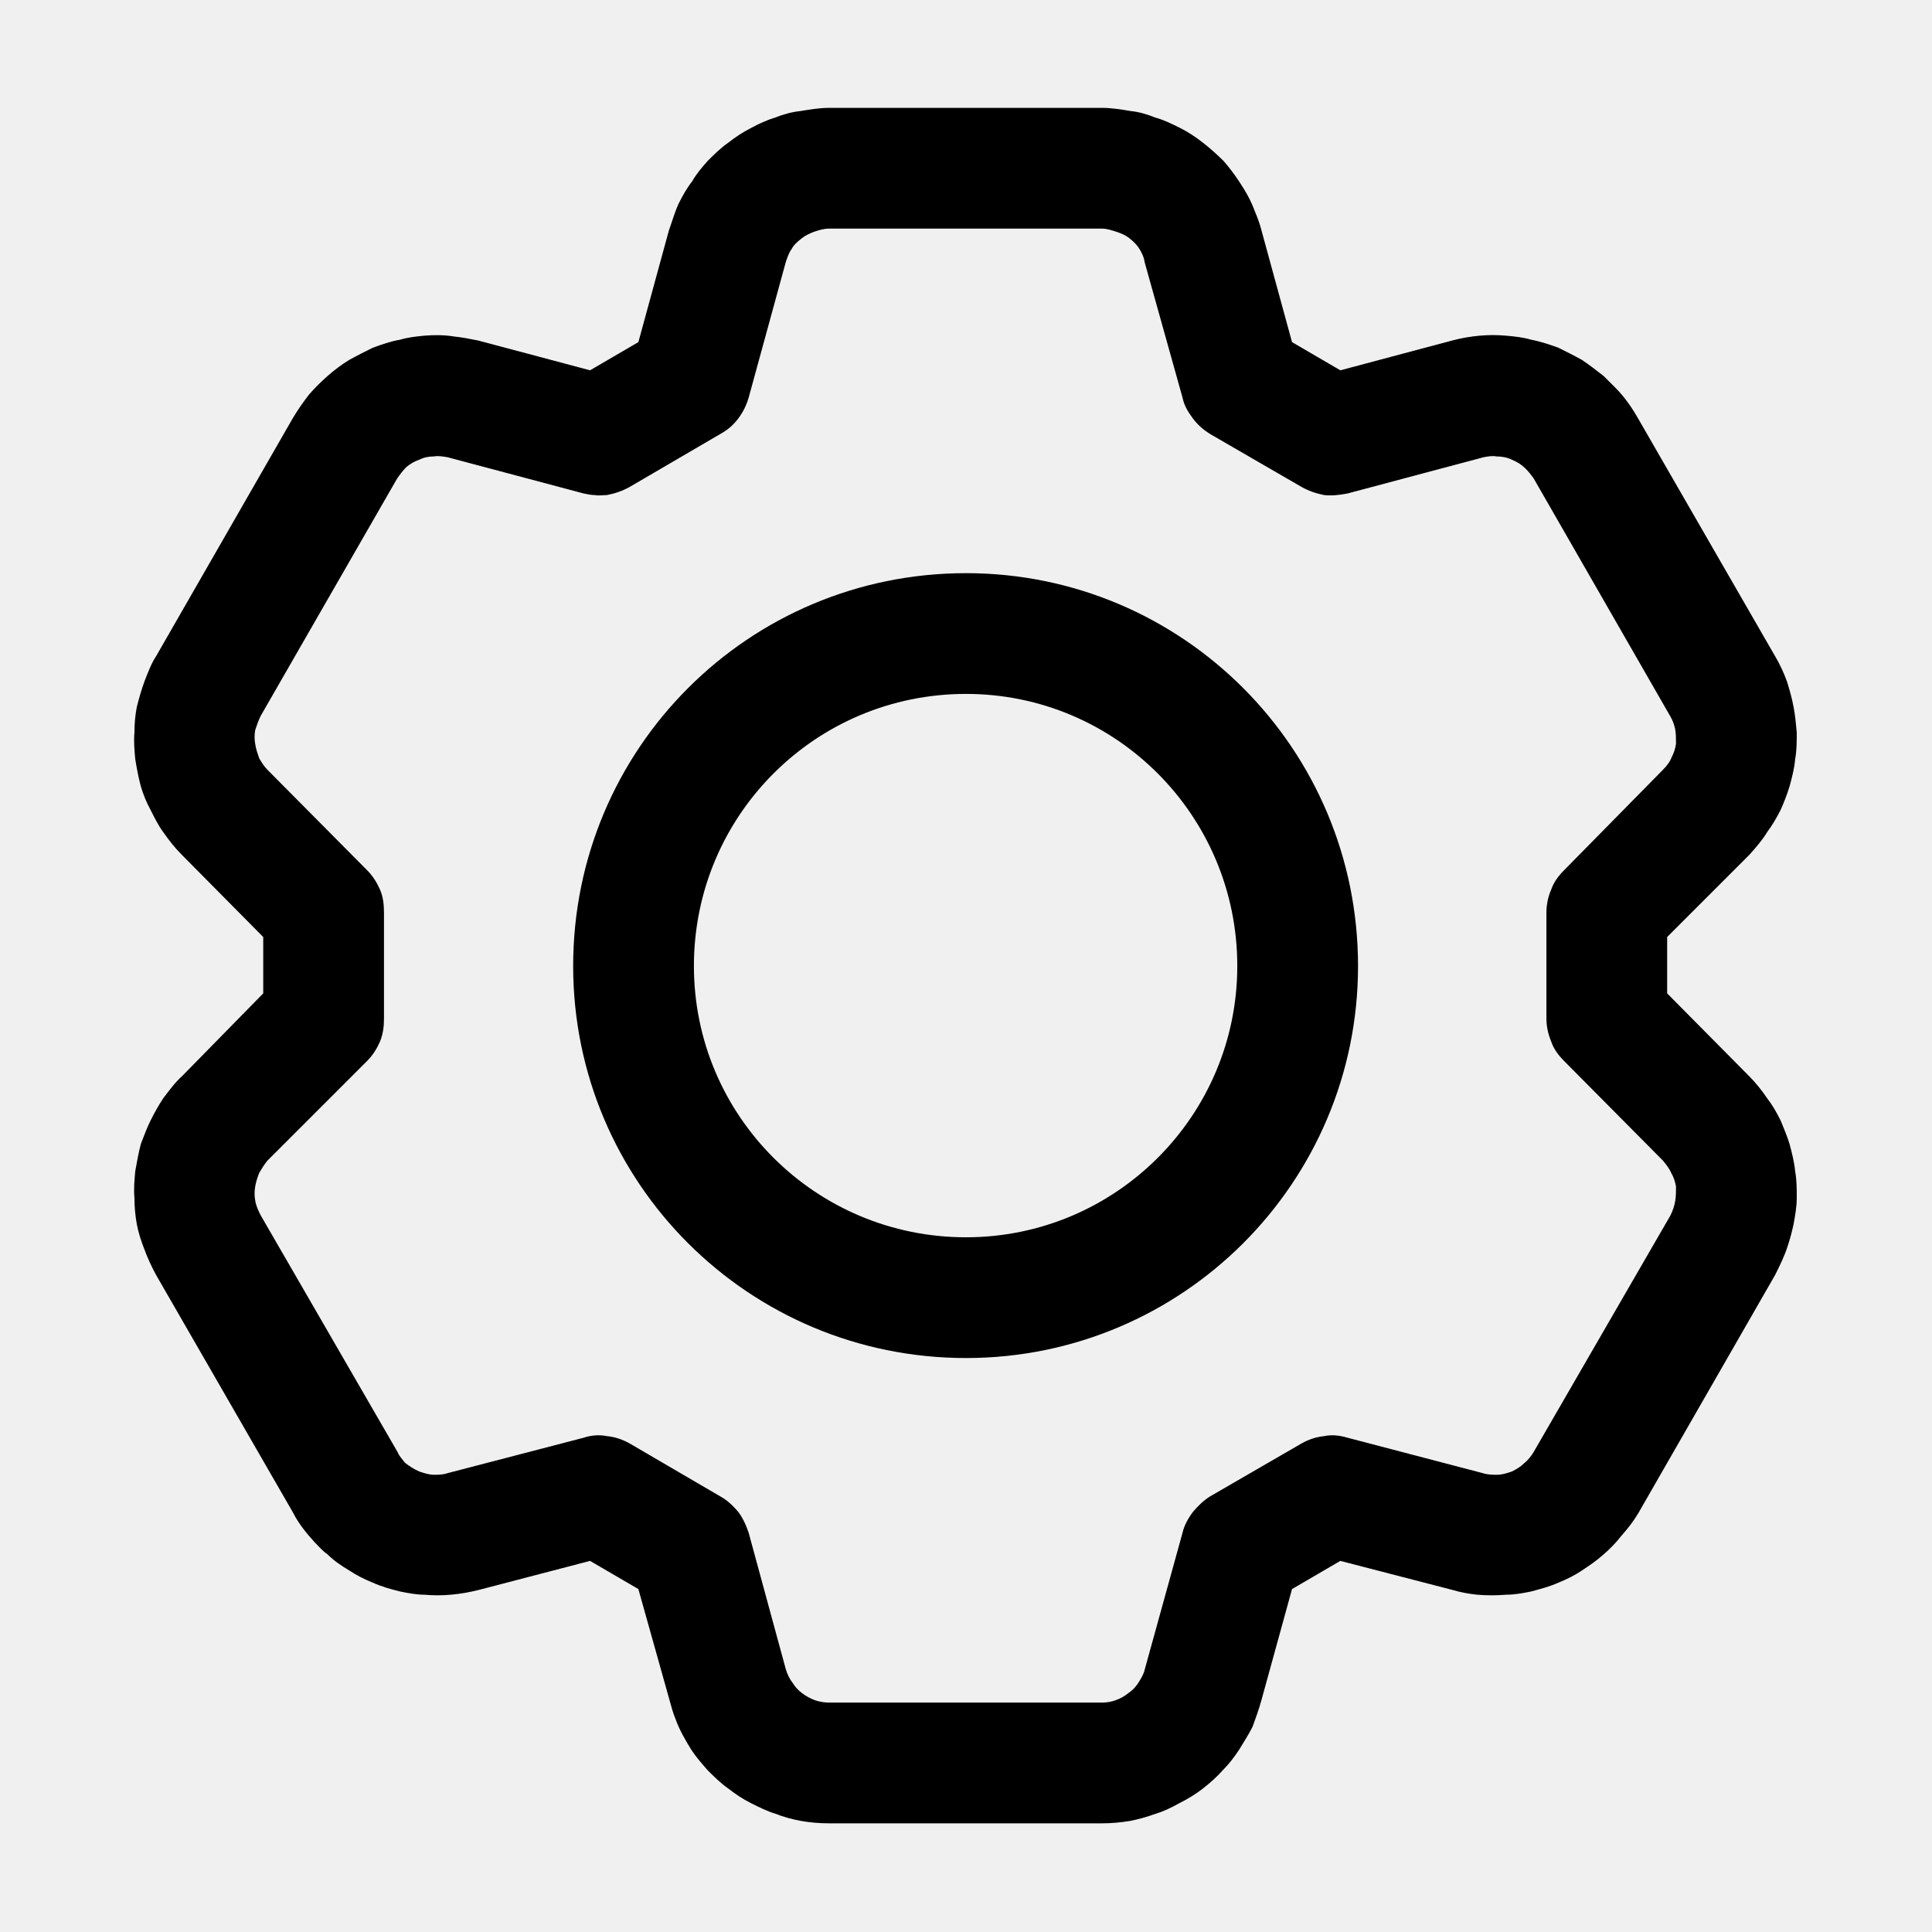
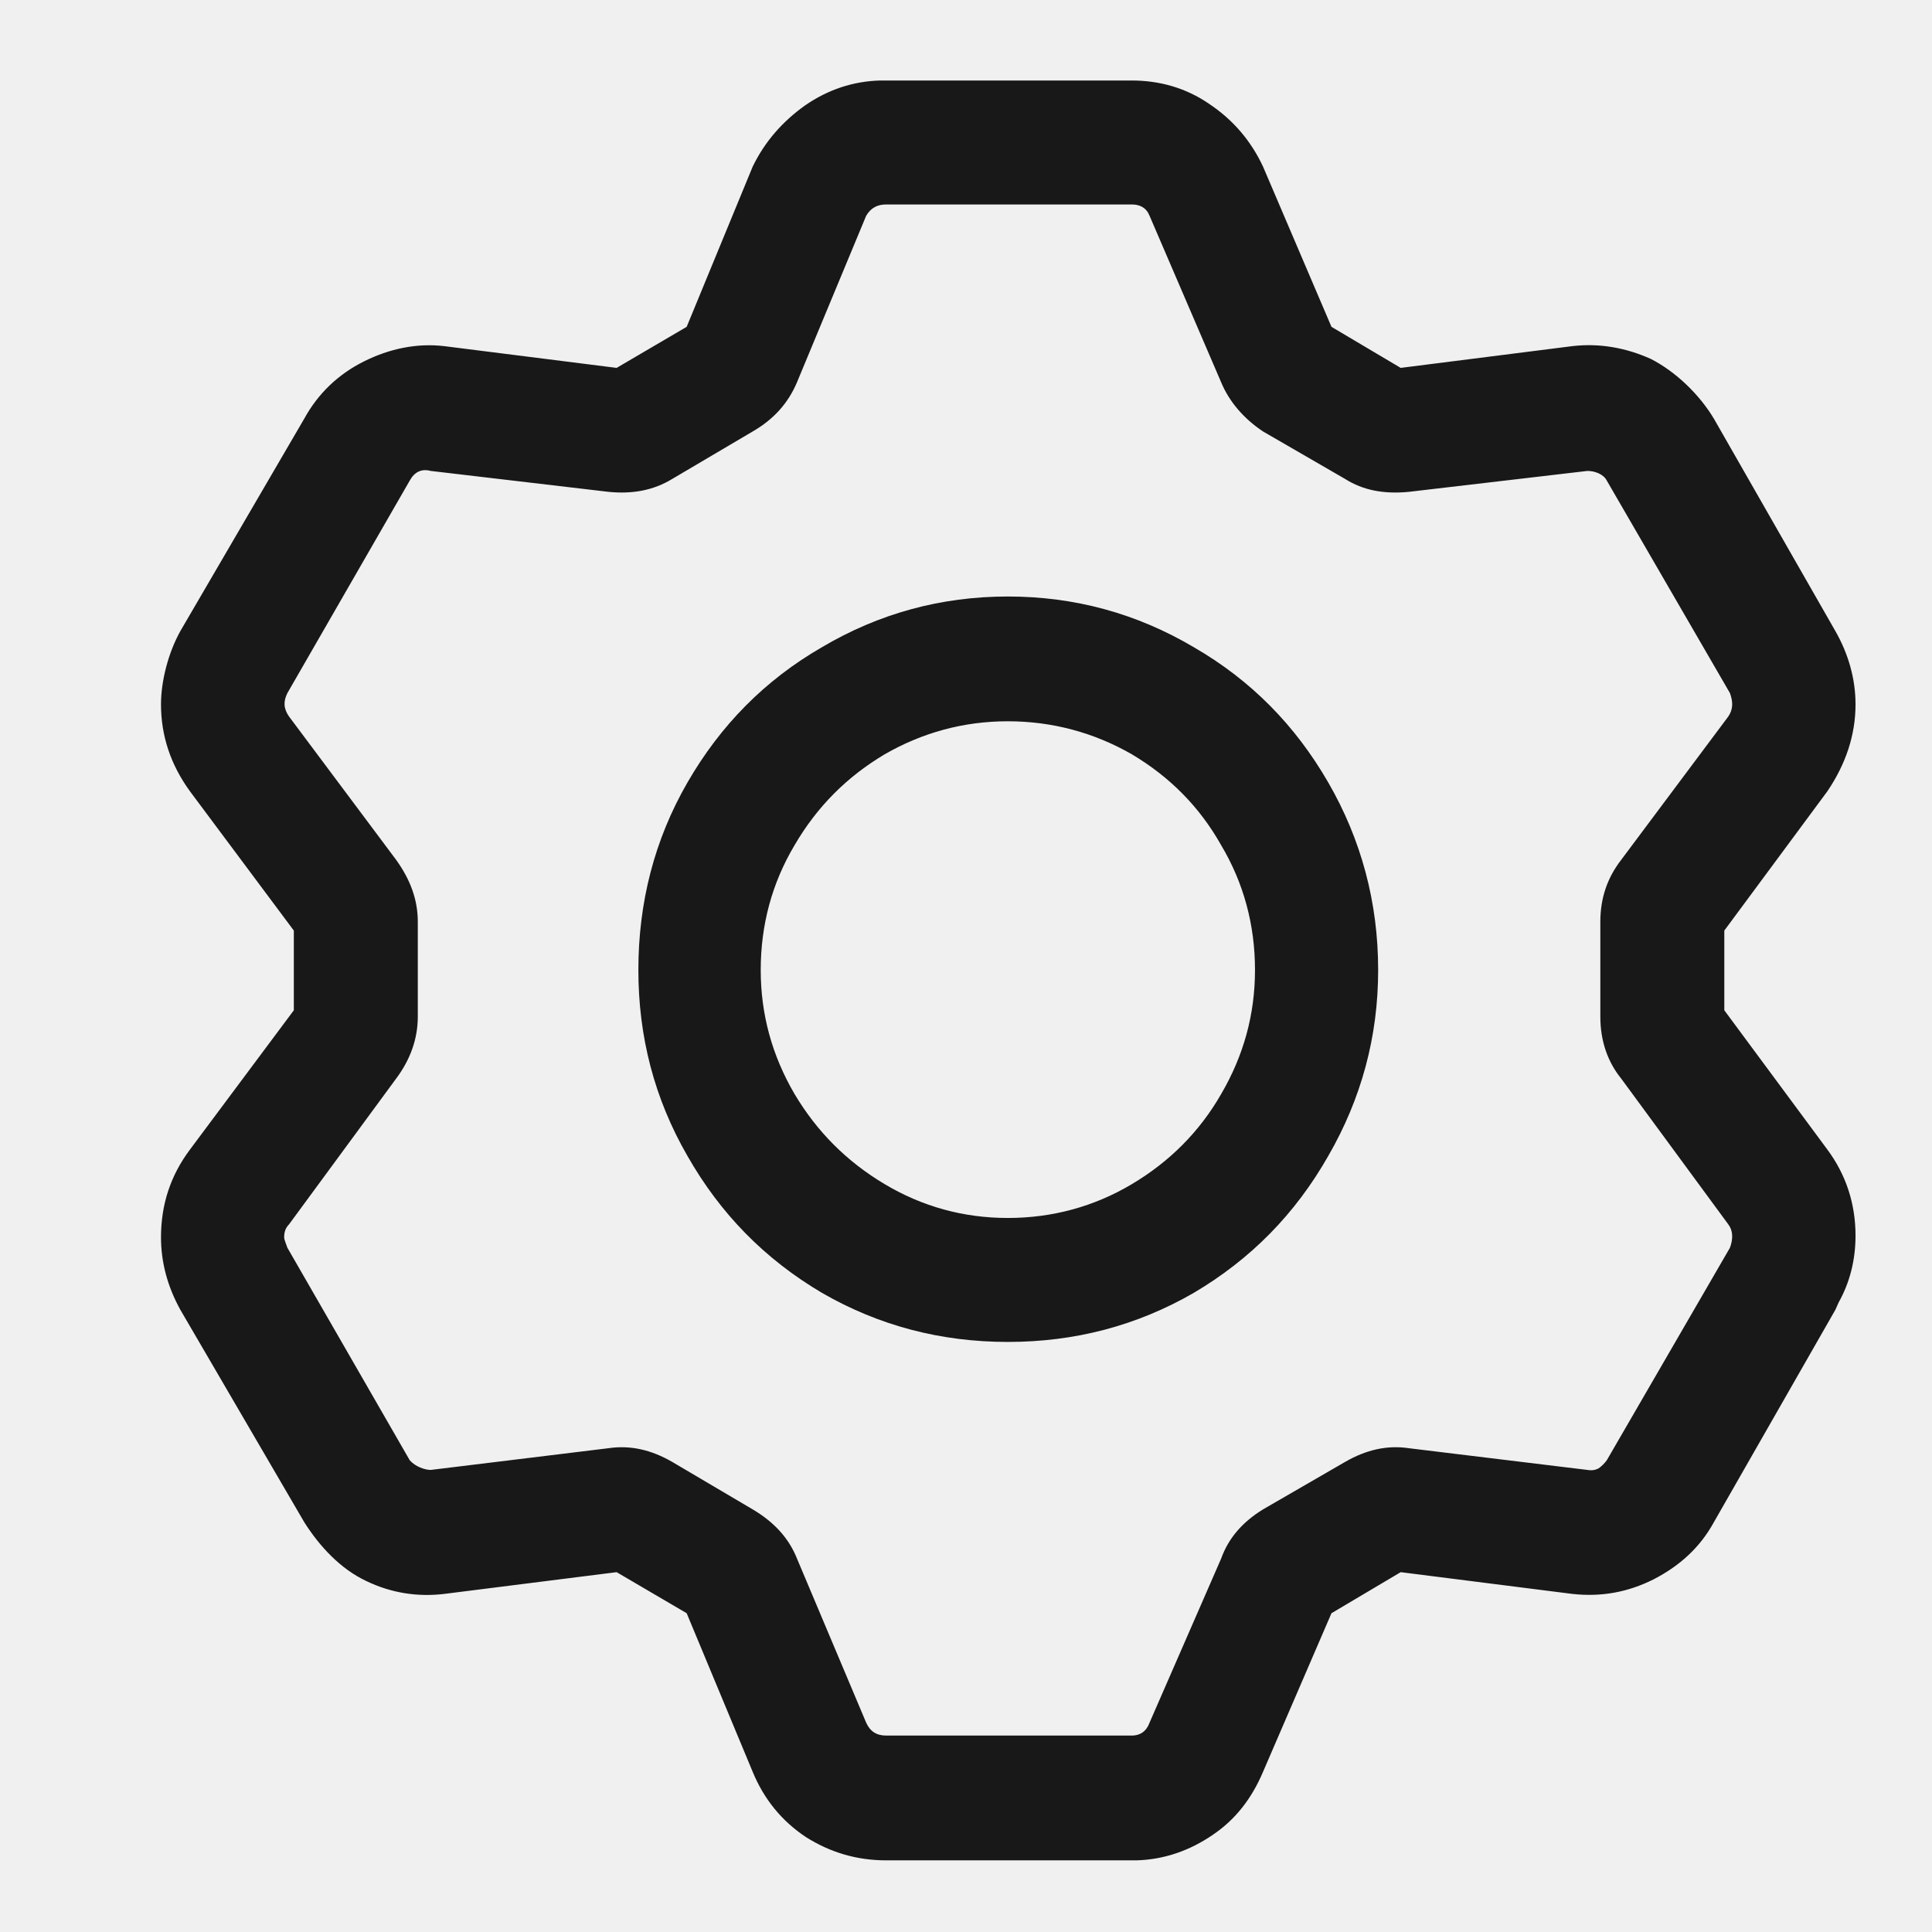
<svg xmlns="http://www.w3.org/2000/svg" width="24" height="24" viewBox="0 0 24 24" fill="none">
-   <defs />
-   <rect width="24" height="24" fill="#FFFFFF" fill-opacity="0" />
-   <path d="M8.43 2.53C8.38 2.64 8.35 2.75 8.31 2.86L7.93 4.25L7.33 4.6L5.94 4.23C5.84 4.21 5.74 4.19 5.64 4.18C5.52 4.16 5.39 4.16 5.27 4.17C5.17 4.18 5.07 4.19 4.97 4.22C4.85 4.24 4.74 4.28 4.63 4.32C4.53 4.37 4.43 4.42 4.34 4.47C4.24 4.53 4.15 4.6 4.07 4.67C3.99 4.74 3.91 4.82 3.84 4.9C3.77 4.99 3.7 5.09 3.64 5.19L1.94 8.15C1.88 8.24 1.84 8.35 1.8 8.45C1.76 8.56 1.73 8.66 1.7 8.78C1.68 8.88 1.67 8.99 1.67 9.1C1.66 9.21 1.67 9.32 1.68 9.43C1.7 9.55 1.72 9.66 1.75 9.77C1.78 9.87 1.82 9.97 1.87 10.06C1.92 10.16 1.97 10.26 2.03 10.34C2.1 10.44 2.17 10.53 2.26 10.62L3.27 11.64L3.27 12.34L2.26 13.37C2.17 13.45 2.1 13.55 2.03 13.64C1.97 13.73 1.92 13.82 1.87 13.92C1.82 14.02 1.79 14.11 1.75 14.21C1.72 14.32 1.7 14.44 1.68 14.55C1.67 14.66 1.66 14.77 1.67 14.88C1.67 14.99 1.68 15.1 1.7 15.21C1.72 15.31 1.75 15.41 1.79 15.51C1.83 15.62 1.88 15.73 1.94 15.84L3.64 18.79C3.71 18.93 3.81 19.05 3.91 19.16C3.96 19.21 4.01 19.27 4.07 19.31C4.15 19.39 4.24 19.45 4.34 19.51C4.43 19.57 4.53 19.62 4.63 19.66C4.74 19.71 4.85 19.74 4.97 19.77C5.07 19.79 5.17 19.81 5.27 19.81C5.38 19.82 5.49 19.82 5.6 19.81C5.72 19.8 5.83 19.78 5.95 19.75L7.33 19.39L7.93 19.74L8.32 21.13C8.34 21.2 8.36 21.28 8.39 21.35C8.44 21.49 8.51 21.61 8.59 21.74C8.65 21.83 8.72 21.91 8.79 21.99C8.87 22.07 8.95 22.15 9.05 22.22C9.14 22.29 9.23 22.35 9.33 22.4C9.43 22.45 9.53 22.5 9.63 22.53C9.73 22.57 9.84 22.6 9.95 22.62C10.06 22.64 10.18 22.65 10.3 22.65L13.69 22.65C13.8 22.65 13.92 22.64 14.04 22.62C14.14 22.6 14.25 22.57 14.36 22.53C14.46 22.5 14.56 22.45 14.65 22.4C14.75 22.35 14.85 22.29 14.94 22.22C15.03 22.15 15.12 22.07 15.19 21.99C15.27 21.91 15.33 21.83 15.39 21.74C15.45 21.64 15.51 21.55 15.56 21.45C15.6 21.34 15.64 21.23 15.67 21.12L16.05 19.74L16.65 19.39L18.04 19.75C18.14 19.78 18.25 19.8 18.35 19.81C18.47 19.82 18.59 19.82 18.71 19.81C18.82 19.81 18.92 19.79 19.02 19.77C19.13 19.74 19.25 19.71 19.36 19.66C19.46 19.62 19.56 19.57 19.65 19.51C19.74 19.45 19.83 19.39 19.92 19.31C20 19.24 20.07 19.17 20.14 19.08C20.22 18.99 20.29 18.9 20.35 18.8L22.05 15.84C22.11 15.72 22.17 15.6 22.21 15.47C22.24 15.38 22.26 15.3 22.28 15.21C22.3 15.1 22.32 14.99 22.32 14.88C22.32 14.77 22.32 14.66 22.3 14.55C22.29 14.44 22.26 14.32 22.23 14.21C22.2 14.11 22.16 14.02 22.12 13.92C22.07 13.82 22.02 13.73 21.95 13.64C21.89 13.55 21.81 13.45 21.73 13.37L20.71 12.34L20.71 11.64L21.73 10.62C21.81 10.53 21.89 10.44 21.95 10.34C22.01 10.26 22.07 10.16 22.12 10.06C22.16 9.97 22.2 9.87 22.23 9.77C22.26 9.66 22.29 9.55 22.3 9.43C22.32 9.32 22.32 9.21 22.32 9.1C22.31 8.99 22.3 8.88 22.28 8.78C22.26 8.67 22.23 8.57 22.2 8.47C22.16 8.36 22.11 8.25 22.05 8.15L20.35 5.2C20.27 5.06 20.18 4.93 20.07 4.82C20.02 4.77 19.97 4.72 19.92 4.67C19.83 4.6 19.74 4.53 19.65 4.47C19.56 4.42 19.46 4.37 19.36 4.32C19.25 4.28 19.13 4.24 19.02 4.22C18.92 4.19 18.82 4.18 18.71 4.17C18.6 4.16 18.49 4.16 18.38 4.17C18.27 4.18 18.15 4.2 18.04 4.23L16.65 4.6L16.05 4.25L15.67 2.86C15.65 2.78 15.62 2.7 15.59 2.63C15.54 2.49 15.47 2.37 15.39 2.25C15.33 2.16 15.27 2.08 15.2 2C15.12 1.92 15.03 1.84 14.94 1.77C14.85 1.7 14.76 1.64 14.66 1.59C14.56 1.54 14.46 1.49 14.35 1.46C14.25 1.42 14.15 1.39 14.05 1.38C13.93 1.36 13.81 1.34 13.69 1.34L10.3 1.34C10.18 1.34 10.06 1.36 9.94 1.38C9.84 1.39 9.73 1.42 9.63 1.46C9.53 1.49 9.42 1.54 9.33 1.59C9.23 1.64 9.14 1.7 9.05 1.77C8.95 1.84 8.87 1.92 8.79 2C8.72 2.08 8.65 2.16 8.6 2.25C8.53 2.34 8.48 2.43 8.43 2.53ZM9.3 4.94L9.76 3.26C9.78 3.2 9.8 3.14 9.83 3.1C9.86 3.04 9.91 3 9.96 2.96C10.01 2.92 10.06 2.9 10.11 2.88C10.17 2.86 10.23 2.84 10.3 2.84L13.69 2.84C13.75 2.84 13.81 2.86 13.87 2.88C13.93 2.9 13.98 2.92 14.03 2.96C14.07 2.99 14.11 3.03 14.14 3.07C14.18 3.13 14.21 3.19 14.22 3.26L14.69 4.94C14.71 5.04 14.76 5.12 14.82 5.2C14.88 5.28 14.95 5.34 15.03 5.39L16.17 6.05C16.26 6.1 16.35 6.13 16.45 6.15C16.54 6.16 16.64 6.15 16.74 6.13L18.43 5.68C18.48 5.67 18.54 5.66 18.59 5.67C18.65 5.67 18.72 5.68 18.78 5.71C18.85 5.74 18.9 5.77 18.95 5.82C18.99 5.86 19.02 5.9 19.05 5.94L20.75 8.9C20.78 8.95 20.8 9.01 20.81 9.06C20.82 9.12 20.82 9.18 20.82 9.24C20.81 9.31 20.79 9.36 20.76 9.42C20.74 9.47 20.7 9.52 20.66 9.56L19.43 10.81C19.36 10.88 19.3 10.96 19.27 11.05C19.23 11.14 19.21 11.24 19.21 11.34L19.21 12.65C19.21 12.75 19.23 12.84 19.27 12.94C19.3 13.03 19.36 13.11 19.43 13.18L20.66 14.42C20.7 14.47 20.74 14.52 20.76 14.57C20.79 14.62 20.81 14.68 20.82 14.74C20.82 14.8 20.82 14.86 20.81 14.92C20.8 14.98 20.78 15.04 20.75 15.1L19.05 18.04C19.02 18.09 18.98 18.14 18.93 18.18C18.89 18.22 18.84 18.25 18.78 18.28C18.72 18.3 18.66 18.32 18.6 18.32C18.54 18.32 18.48 18.32 18.42 18.3L16.74 17.86C16.64 17.83 16.54 17.82 16.45 17.84C16.35 17.85 16.26 17.88 16.17 17.93L15.03 18.59C14.95 18.64 14.88 18.71 14.82 18.78C14.76 18.86 14.71 18.95 14.69 19.04L14.22 20.74C14.21 20.79 14.18 20.84 14.15 20.89C14.12 20.94 14.08 20.99 14.02 21.03C13.97 21.07 13.92 21.1 13.86 21.12C13.81 21.14 13.75 21.15 13.69 21.15L10.3 21.15C10.24 21.15 10.18 21.14 10.12 21.12C10.07 21.1 10.01 21.07 9.96 21.03C9.92 21 9.88 20.96 9.85 20.91C9.81 20.86 9.78 20.8 9.76 20.73L9.3 19.04C9.27 18.95 9.23 18.86 9.17 18.78C9.11 18.71 9.04 18.64 8.95 18.59L7.82 17.93C7.73 17.88 7.64 17.85 7.54 17.84C7.44 17.82 7.34 17.83 7.25 17.86L5.56 18.3C5.5 18.32 5.45 18.32 5.39 18.32C5.33 18.32 5.27 18.3 5.21 18.28C5.14 18.25 5.08 18.21 5.03 18.17C5 18.13 4.96 18.09 4.94 18.04L3.24 15.1C3.21 15.04 3.18 14.98 3.17 14.91C3.16 14.86 3.16 14.8 3.17 14.74C3.18 14.68 3.2 14.62 3.22 14.57C3.25 14.52 3.28 14.47 3.32 14.42L4.56 13.18C4.63 13.11 4.68 13.03 4.72 12.94C4.76 12.84 4.77 12.75 4.77 12.65L4.77 11.34C4.77 11.24 4.76 11.14 4.72 11.05C4.68 10.96 4.63 10.88 4.56 10.81L3.32 9.56C3.28 9.52 3.25 9.47 3.22 9.42C3.2 9.36 3.18 9.31 3.17 9.24C3.16 9.18 3.16 9.13 3.17 9.07C3.19 9.01 3.21 8.95 3.24 8.89L4.93 5.95C4.97 5.89 5.01 5.84 5.05 5.8C5.1 5.76 5.15 5.73 5.21 5.71C5.27 5.68 5.33 5.67 5.39 5.67C5.44 5.66 5.5 5.67 5.56 5.68L7.25 6.13C7.3 6.14 7.34 6.15 7.39 6.15C7.44 6.16 7.49 6.15 7.54 6.15C7.64 6.13 7.73 6.1 7.82 6.05L8.95 5.39C9.04 5.34 9.11 5.28 9.17 5.2C9.23 5.12 9.27 5.04 9.3 4.94ZM12 7.12C9.3 7.12 7.12 9.3 7.12 12C7.12 14.69 9.3 16.87 12 16.87C14.69 16.87 16.87 14.69 16.87 12C16.87 9.3 14.69 7.12 12 7.12ZM12 8.62C10.13 8.62 8.62 10.13 8.62 12C8.62 13.86 10.13 15.37 12 15.37C13.86 15.37 15.37 13.86 15.37 12C15.37 10.13 13.86 8.62 12 8.62Z" fill="#000000" fill-opacity="1" fill-rule="evenodd" />
+   <defs>
+     <clipPath id="clip125_9656">
+       <rect width="24" height="24" fill="white" fill-opacity="0" />
+     </clipPath>
+   </defs>
+   <g clip-path="url(#clip125_9656)">
+     <g opacity="0">
+       <rect width="24" height="24" fill="#000000" fill-opacity="1" />
+     </g>
+     <path d="M10.93 1C10.6 1.01 10.29 1.11 10 1.31C9.72 1.51 9.5 1.76 9.35 2.07L8.53 4.06L7.66 4.57L5.52 4.3C5.18 4.26 4.84 4.33 4.52 4.49C4.2 4.65 3.95 4.89 3.78 5.2L2.24 7.84C2.09 8.11 2 8.46 2 8.75C2 9.14 2.12 9.5 2.36 9.83L3.65 11.56L3.65 12.55L2.36 14.28C2.12 14.6 2 14.96 2 15.37C2 15.68 2.08 15.98 2.24 16.27L3.78 18.91C3.97 19.21 4.23 19.49 4.55 19.64C4.86 19.79 5.19 19.84 5.52 19.8L7.66 19.53L8.53 20.04L9.35 22.01C9.49 22.35 9.71 22.62 10.01 22.82C10.31 23.01 10.64 23.11 11.01 23.11L14.12 23.11C14.46 23.1 14.78 22.99 15.07 22.79C15.35 22.6 15.55 22.34 15.69 22.01L16.54 20.04L17.4 19.53L19.53 19.8C19.89 19.84 20.22 19.78 20.54 19.62C20.87 19.45 21.12 19.22 21.29 18.91L22.8 16.27L22.84 16.18C22.98 15.93 23.05 15.65 23.05 15.35C23.05 14.95 22.93 14.59 22.7 14.28L21.42 12.55L21.42 11.56L22.7 9.83C22.93 9.49 23.05 9.13 23.05 8.75C23.05 8.43 22.96 8.12 22.8 7.84L21.29 5.2C21.11 4.9 20.82 4.62 20.51 4.46C20.2 4.32 19.87 4.26 19.53 4.3L17.4 4.57L16.54 4.06L15.69 2.07C15.54 1.75 15.32 1.49 15.02 1.29C14.73 1.09 14.4 1 14.06 1L10.93 1ZM3.57 15.5C3.55 15.44 3.53 15.4 3.53 15.37C3.53 15.3 3.55 15.25 3.59 15.21L4.92 13.4C5.1 13.16 5.19 12.9 5.19 12.63L5.19 11.45C5.19 11.18 5.1 10.93 4.92 10.68L3.59 8.9C3.52 8.8 3.52 8.71 3.57 8.61L5.09 5.97C5.15 5.86 5.24 5.82 5.35 5.85L7.56 6.11C7.86 6.14 8.12 6.09 8.35 5.95L9.35 5.36C9.61 5.21 9.79 5.01 9.9 4.75L10.76 2.68C10.82 2.58 10.9 2.54 11.01 2.54L14.06 2.54C14.16 2.54 14.24 2.58 14.28 2.68L15.17 4.75C15.27 4.99 15.45 5.2 15.69 5.36L16.71 5.95C16.93 6.09 17.19 6.14 17.5 6.11L19.72 5.85C19.81 5.85 19.92 5.89 19.96 5.97L21.49 8.61C21.53 8.72 21.53 8.81 21.47 8.9L20.14 10.68C19.97 10.9 19.88 11.15 19.88 11.45L19.88 12.63C19.88 12.93 19.97 13.19 20.14 13.4L21.47 15.21C21.53 15.29 21.53 15.39 21.49 15.5L19.96 18.14C19.93 18.18 19.9 18.21 19.86 18.24C19.82 18.26 19.78 18.27 19.72 18.26L17.5 17.99C17.23 17.95 16.97 18.01 16.71 18.16L15.69 18.75C15.43 18.91 15.26 19.11 15.17 19.36L14.28 21.4C14.24 21.51 14.16 21.56 14.06 21.56L11.01 21.56C10.89 21.56 10.81 21.51 10.76 21.4L9.9 19.36C9.8 19.11 9.62 18.91 9.35 18.75L8.35 18.16C8.09 18.01 7.83 17.95 7.56 17.99L5.35 18.26C5.28 18.26 5.16 18.22 5.09 18.14L3.57 15.5ZM7.93 12.05C7.93 12.88 8.13 13.65 8.54 14.36C8.95 15.08 9.5 15.64 10.21 16.06C10.92 16.47 11.69 16.67 12.52 16.67C13.35 16.67 14.12 16.47 14.83 16.06C15.54 15.64 16.09 15.08 16.5 14.36C16.91 13.65 17.12 12.88 17.12 12.05C17.12 11.21 16.91 10.43 16.5 9.72C16.09 9.01 15.54 8.45 14.83 8.04C14.12 7.62 13.35 7.41 12.52 7.41C11.69 7.41 10.92 7.62 10.21 8.04C9.5 8.45 8.95 9.01 8.54 9.72C8.13 10.43 7.93 11.21 7.93 12.05ZM9.45 12.05C9.45 11.49 9.59 10.97 9.87 10.5C10.15 10.02 10.52 9.65 10.99 9.37C11.46 9.1 11.97 8.96 12.52 8.96C13.07 8.96 13.59 9.1 14.06 9.37C14.53 9.65 14.9 10.02 15.17 10.5C15.45 10.97 15.59 11.49 15.59 12.05C15.59 12.6 15.45 13.11 15.17 13.59C14.9 14.06 14.53 14.43 14.06 14.71C13.59 14.99 13.07 15.13 12.52 15.13C11.97 15.13 11.46 14.99 10.99 14.71C10.52 14.43 10.15 14.06 9.87 13.59C9.59 13.11 9.45 12.6 9.45 12.05Z" fill="#000000" fill-opacity="0.898" fill-rule="nonzero" />
+   </g>
</svg>
